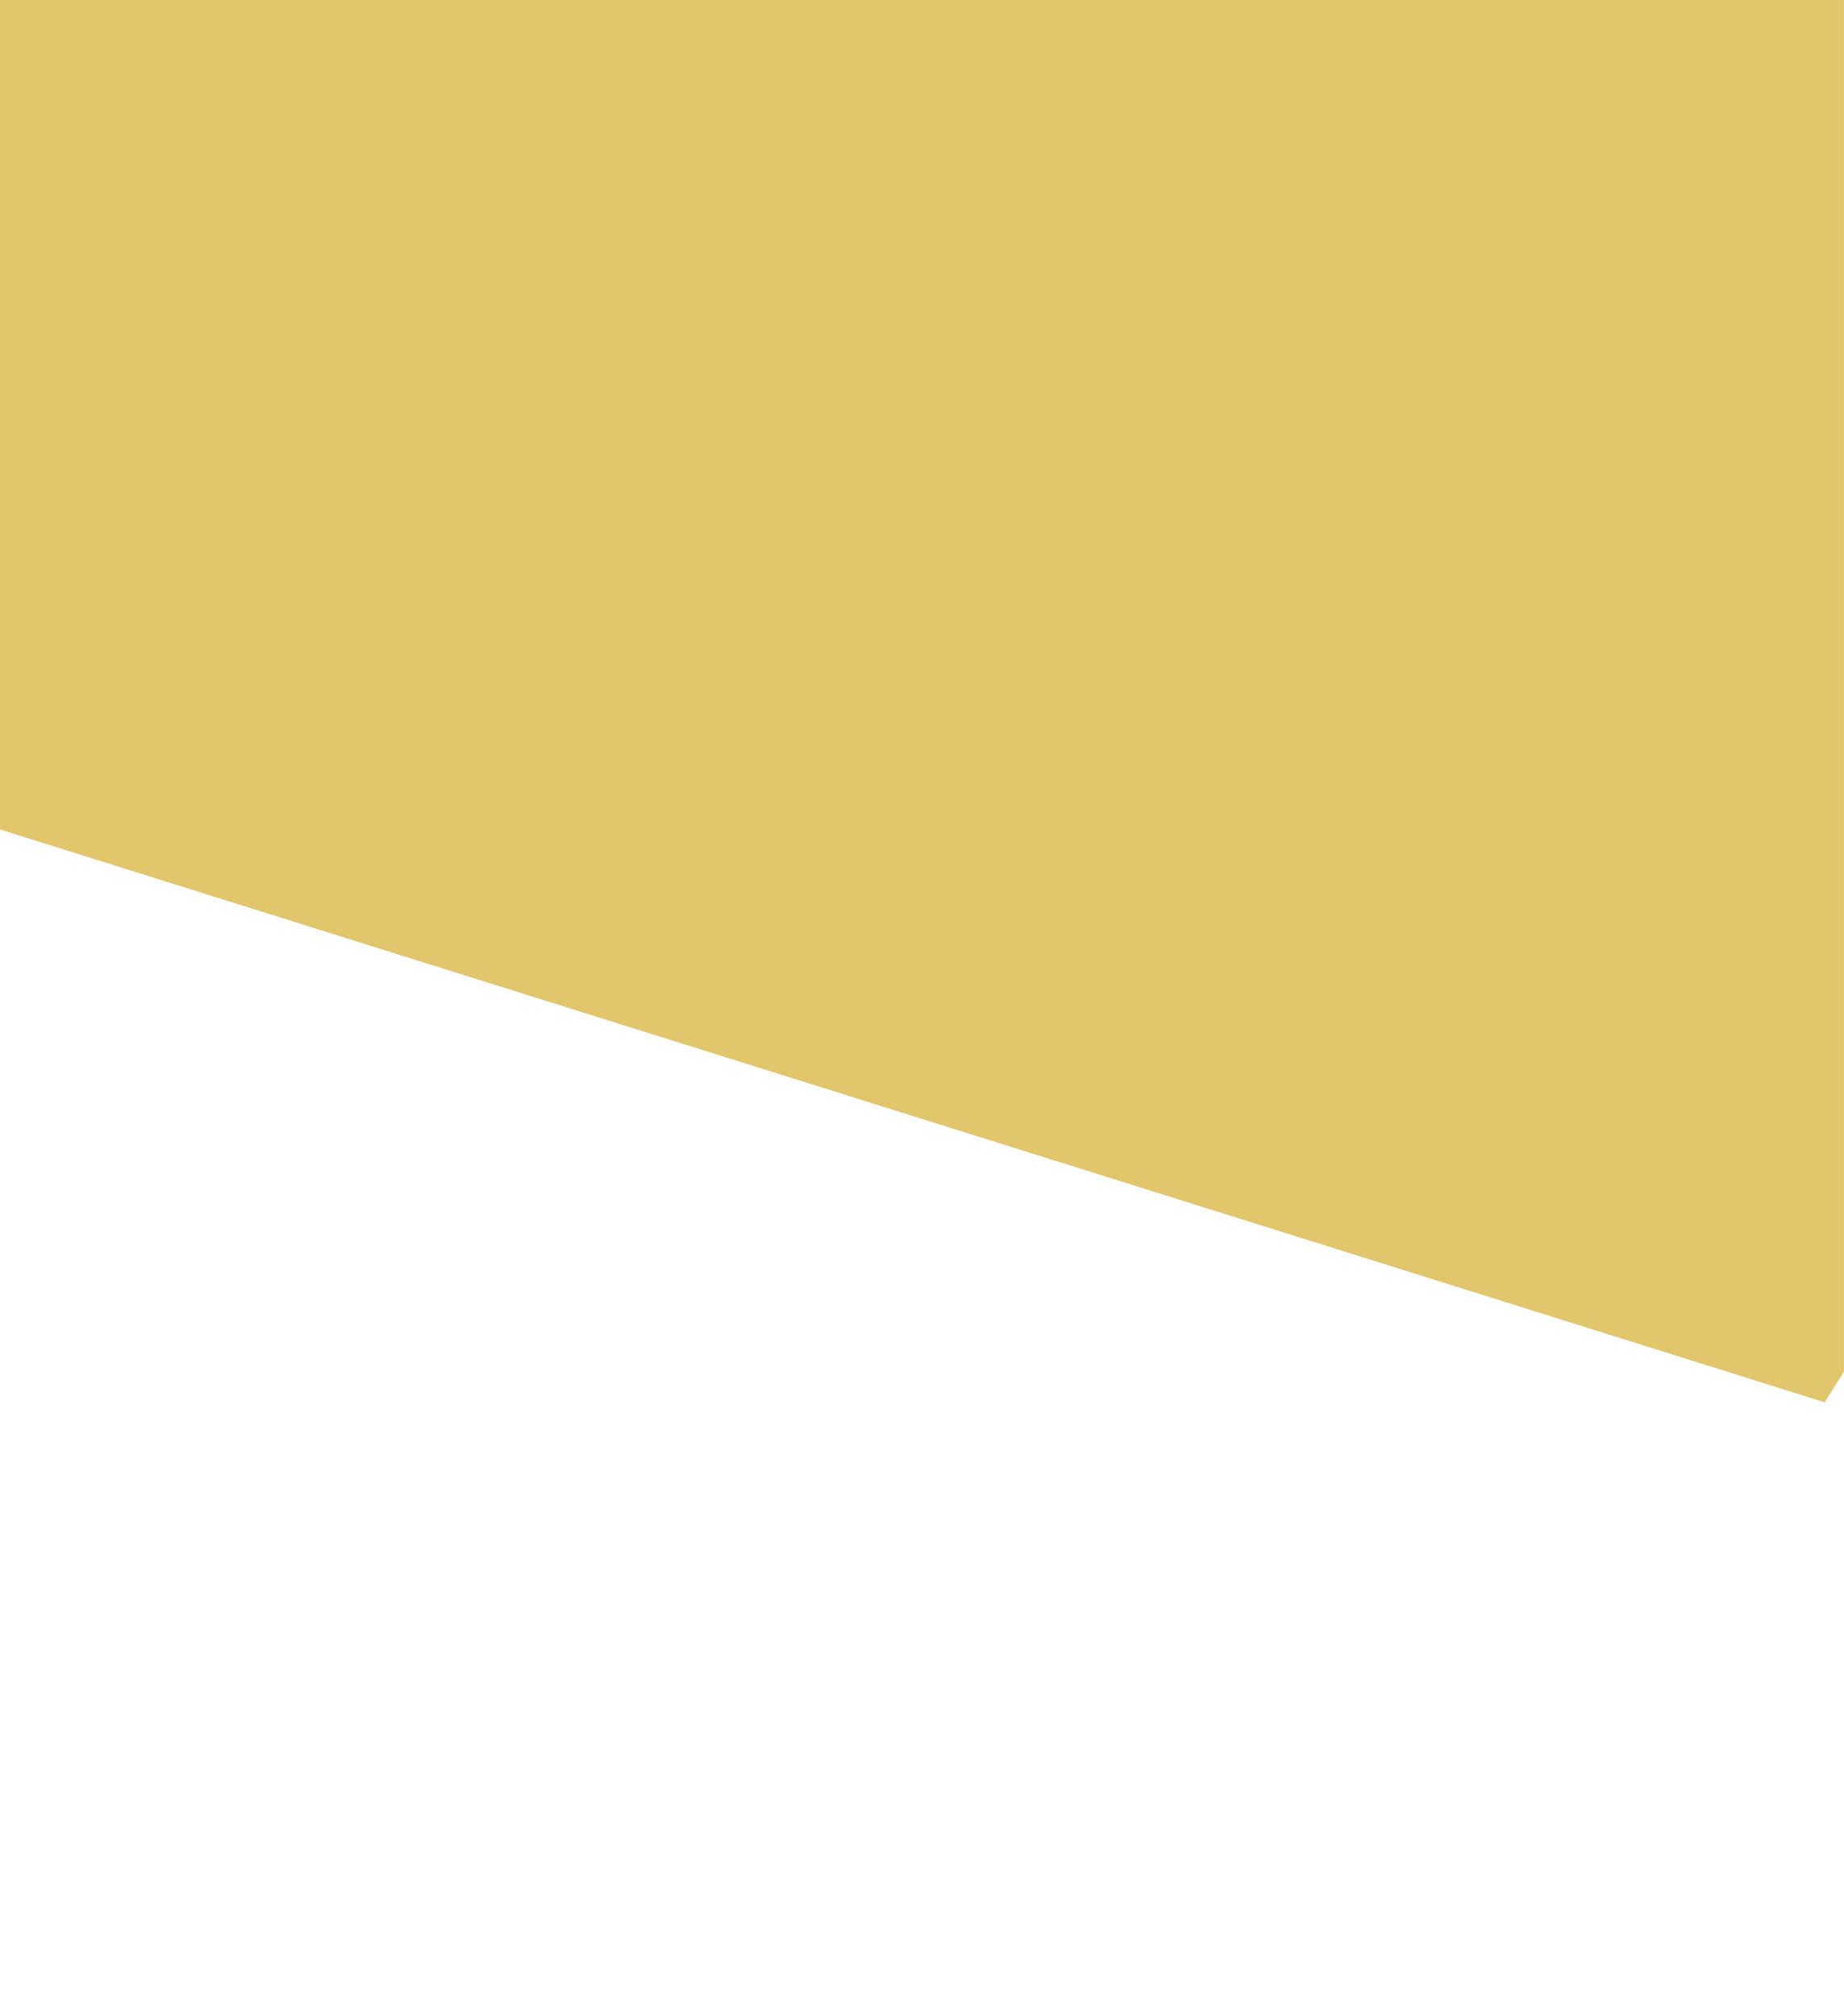
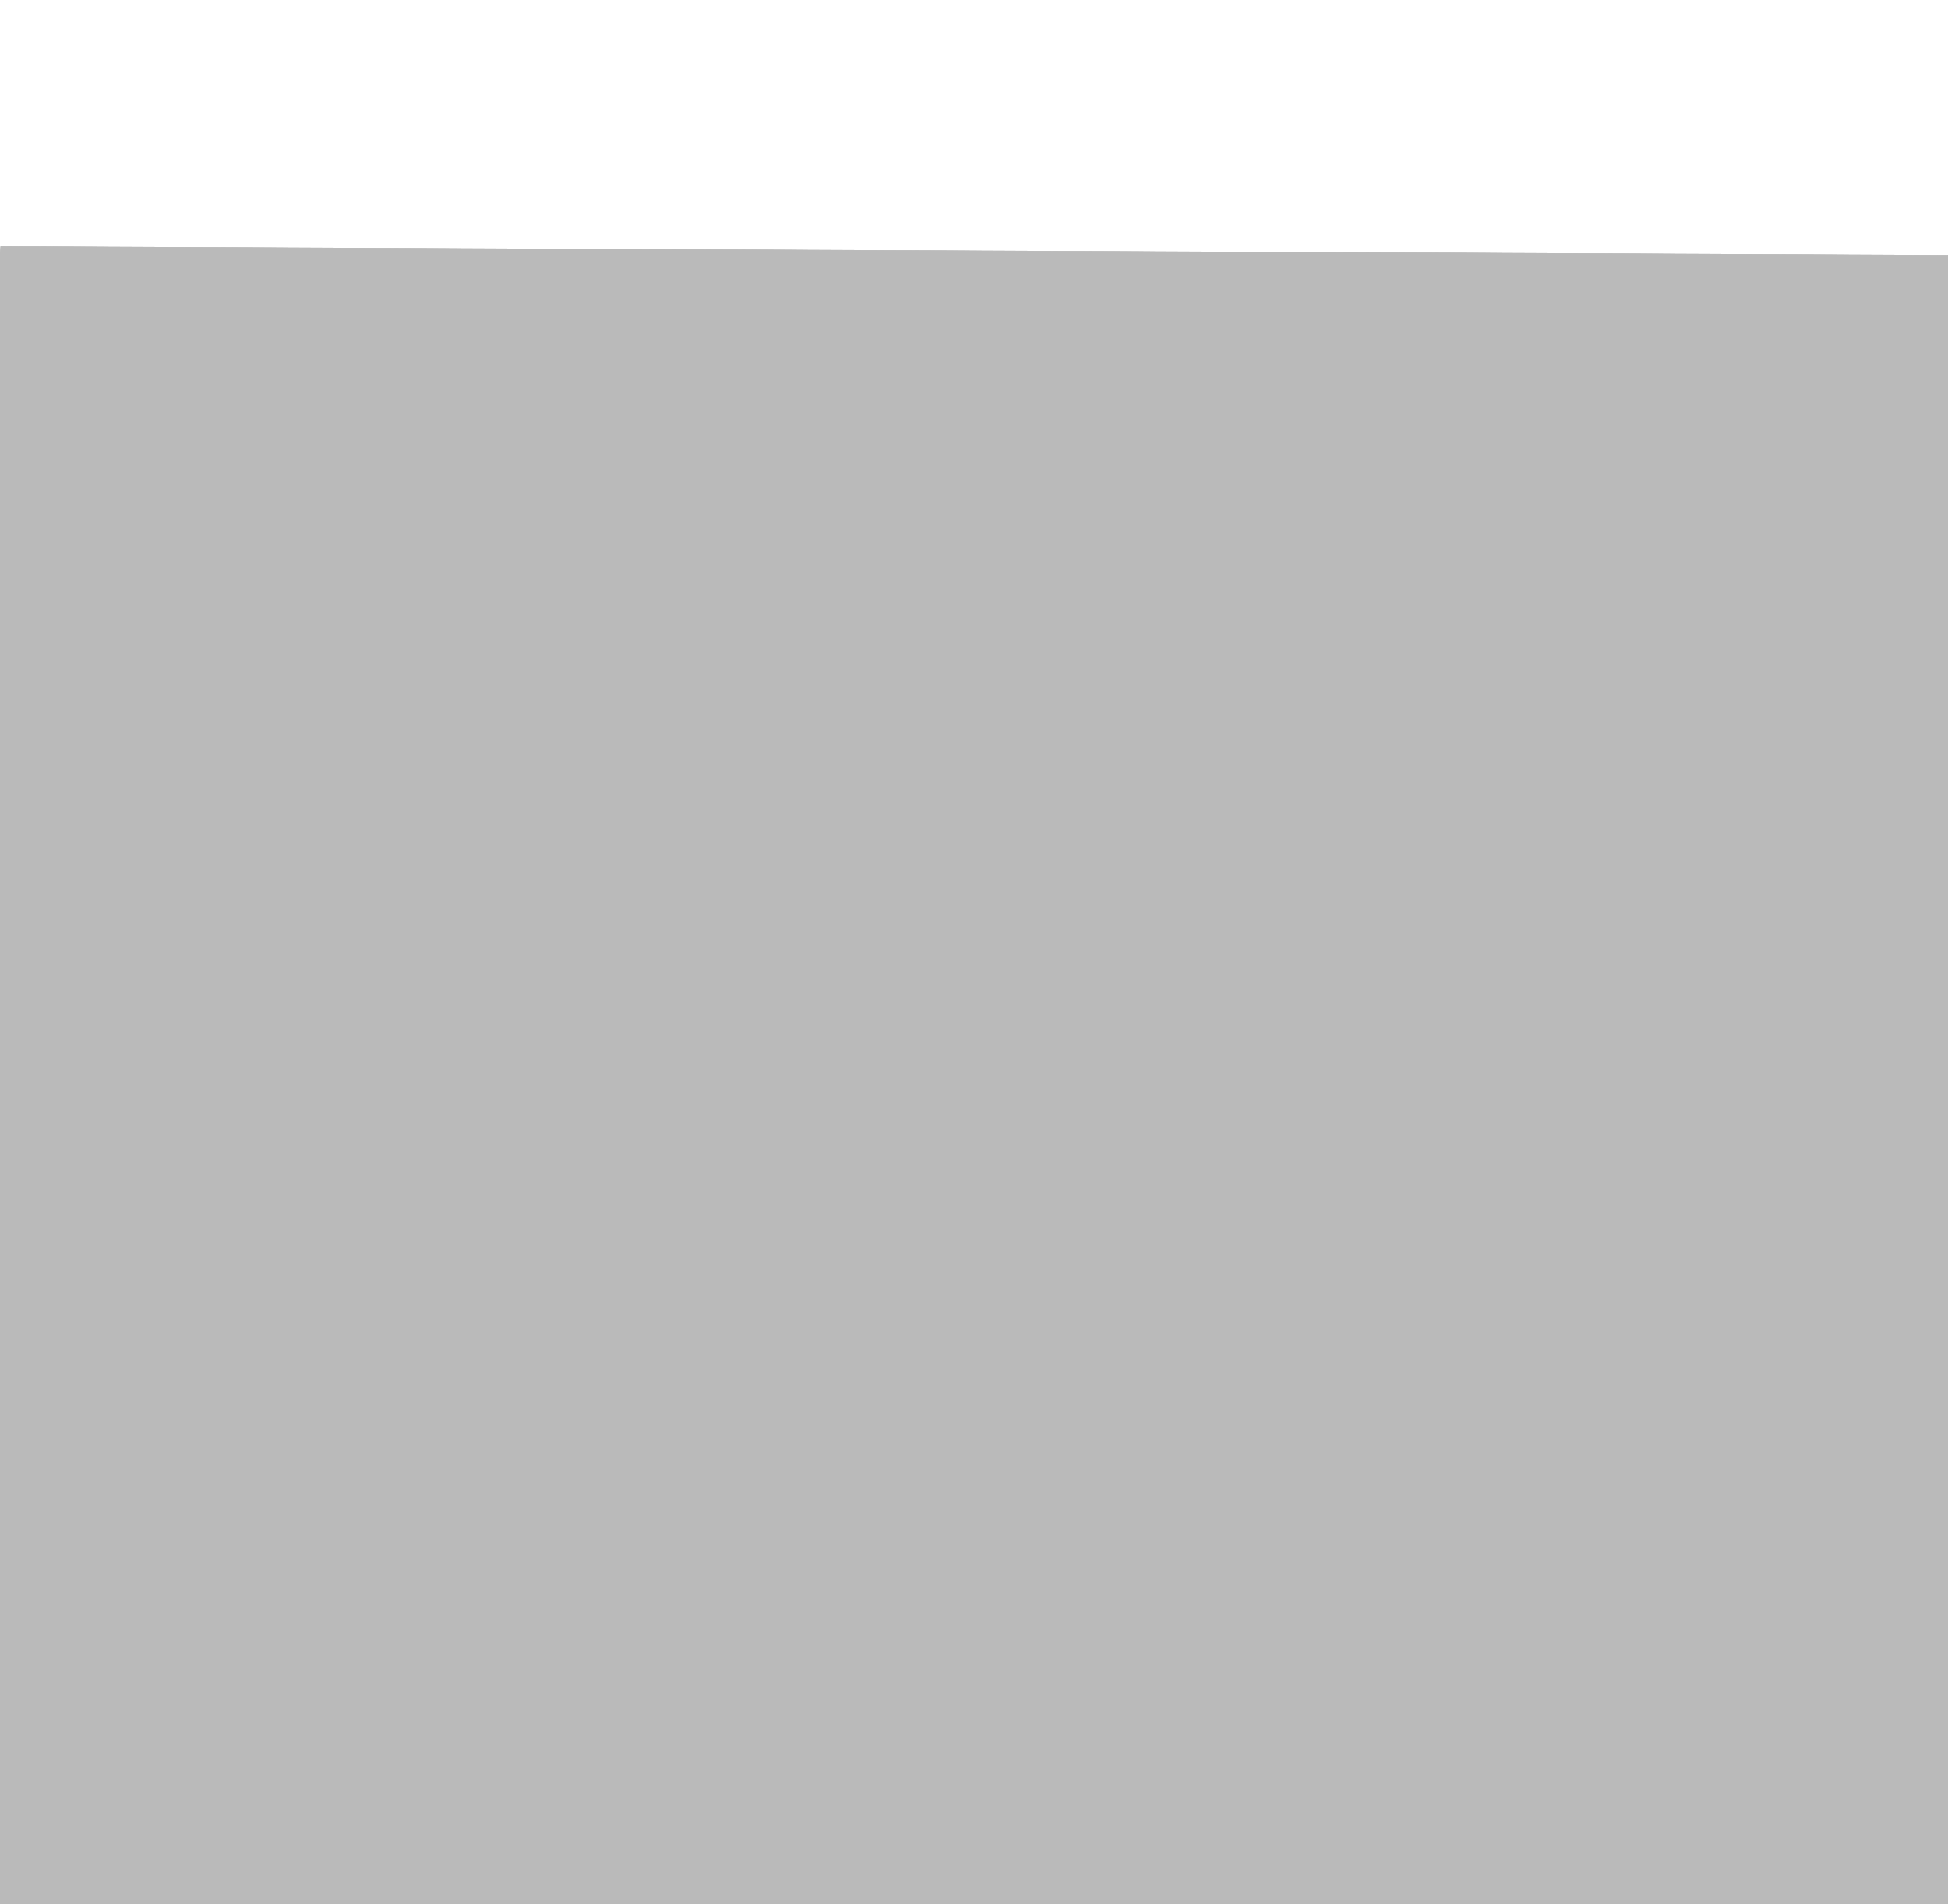
- <svg xmlns="http://www.w3.org/2000/svg" baseProfile="tiny" height="429.11mm" width="392.46mm" viewBox="-117.065 -149.194 392.46 429.11" version="1.1" stroke="black" stroke-width=".1" fill="none">
-   <path fill="#c4d3ac" stroke="#c4d3ac" d="M264.378 -153.386 L263.972 -152.74 L263.972 130.305 L264.378 129.66 z" />
-   <path fill="#c4d3ac" stroke="#c4d3ac" d="M-101.176 -268.131 L-101.582 -267.485 L263.972 -152.74 L264.378 -153.386 z" />
-   <path fill="#c4d3ac" stroke="#c4d3ac" d="M-101.176 14.915 L-101.582 15.561 L-101.582 -267.485 L-101.176 -268.131 z" />
-   <path fill="#c4d3ac" stroke="#c4d3ac" d="M264.378 129.66 L263.972 130.305 L-101.582 15.561 L-101.176 14.915 z" />
-   <path fill="#c4d3ac" stroke="#c4d3ac" d="M264.378 -153.386 L264.378 129.66 L-101.176 14.915 L-101.176 -268.131 z" />
-   <path fill="#c4d3ac" stroke="#c4d3ac" d="M263.972 -152.74 L-101.582 -267.485 L-101.582 15.561 L263.972 130.305 z" />
-   <path fill="#e2c66c" stroke="#e2c66c" d="M275.395 -158 L271.336 -151.542 L271.336 149.194 L275.395 142.736 z" />
-   <path fill="#e2c66c" stroke="#e2c66c" d="M-113.005 -279.916 L-117.065 -273.459 L271.336 -151.542 L275.395 -158 z" />
-   <path fill="#e2c66c" stroke="#e2c66c" d="M-113.005 20.82 L-117.065 27.277 L-117.065 -273.459 L-113.005 -279.916 z" />
-   <path fill="#e2c66c" stroke="#e2c66c" d="M275.395 142.736 L271.336 149.194 L-117.065 27.277 L-113.005 20.82 z" />
-   <path fill="#e2c66c" stroke="#e2c66c" d="M275.395 -158 L275.395 142.736 L-113.005 20.82 L-113.005 -279.916 z" />
-   <path fill="#e2c66c" stroke="#e2c66c" d="M271.336 -151.542 L-117.065 -273.459 L-117.065 27.277 L271.336 149.194 z" />
+ <svg xmlns="http://www.w3.org/2000/svg" baseProfile="tiny" height="415.517mm" width="425.11mm" viewBox="-209.104 -234.657 425.11 415.517" version="1.1" stroke="black" stroke-width=".1" fill="none">
+   <path fill="#3c3c3c" stroke="#3c3c3c" d="M203.508 -166.916 L203.508 219.972 L203.526 219.718 L203.526 -167.17 z" />
+   <path fill="#3c3c3c" stroke="#3c3c3c" d="M-196.429 -168.714 L203.508 -166.916 L203.526 -167.17 L-196.411 -168.968 z" />
+   <path fill="#3c3c3c" stroke="#3c3c3c" d="M-196.429 218.174 L-196.429 -168.714 L-196.411 -168.968 L-196.411 217.92 z" />
+   <path fill="#3c3c3c" stroke="#3c3c3c" d="M203.508 219.972 L-196.429 218.174 L-196.411 217.92 L203.526 219.718 z" />
+   <path fill="#3c3c3c" stroke="#3c3c3c" d="M-196.411 -168.968 L203.526 -167.17 L203.526 219.718 L-196.411 217.92 z" />
+   <path fill="#3c3c3c" stroke="#3c3c3c" d="M203.508 -166.916 L-196.429 -168.714 L-196.429 218.174 L203.508 219.972 z" />
+   <path fill="#bababa" stroke="#bababa" d="M215.829 -176.411 L215.829 234.657 L216.006 232.118 L216.006 -178.95 z" />
+   <path fill="#bababa" stroke="#bababa" d="M-209.104 -178.321 L215.829 -176.411 L216.006 -178.95 L-208.927 -180.86 z" />
+   <path fill="#bababa" stroke="#bababa" d="M-209.104 232.747 L-209.104 -178.321 L-208.927 -180.86 L-208.927 230.208 z" />
+   <path fill="#bababa" stroke="#bababa" d="M215.829 234.657 L-209.104 232.747 L-208.927 230.208 L216.006 232.118 z" />
+   <path fill="#bababa" stroke="#bababa" d="M-208.927 -180.86 L216.006 -178.95 L216.006 232.118 L-208.927 230.208 z" />
+   <path fill="#bababa" stroke="#bababa" d="M215.829 -176.411 L-209.104 -178.321 L-209.104 232.747 L215.829 234.657 z" />
</svg>
